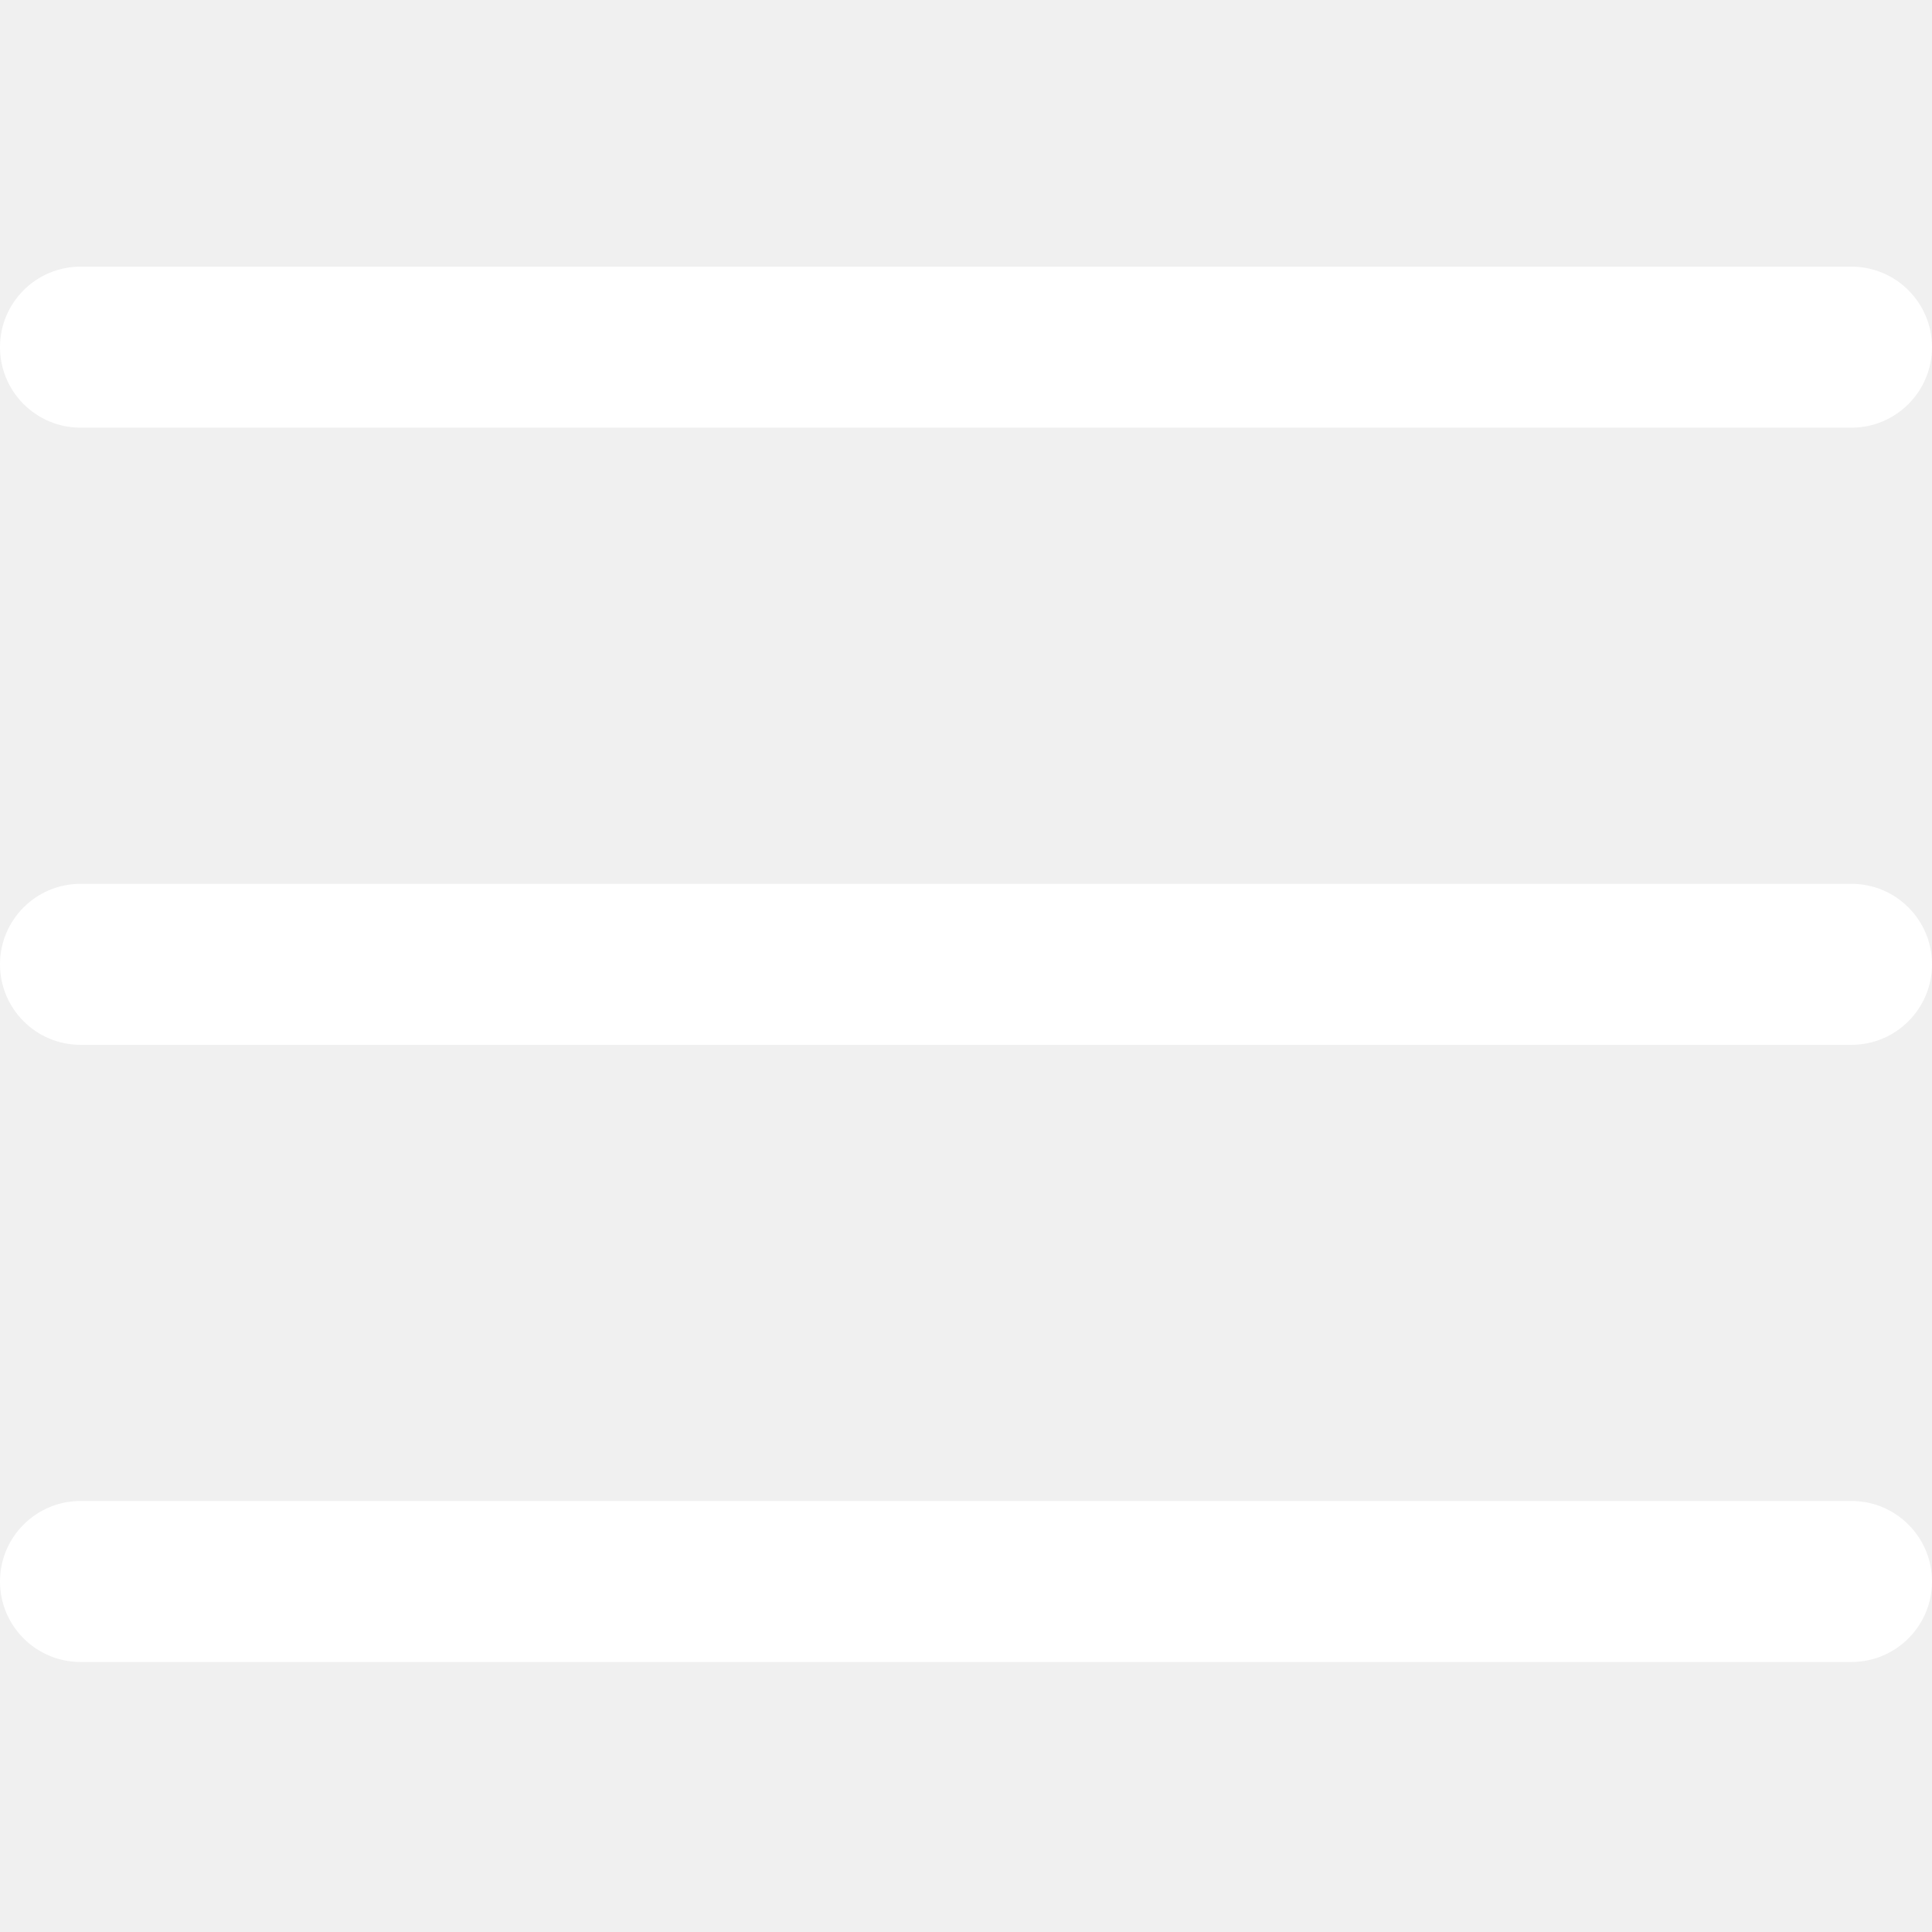
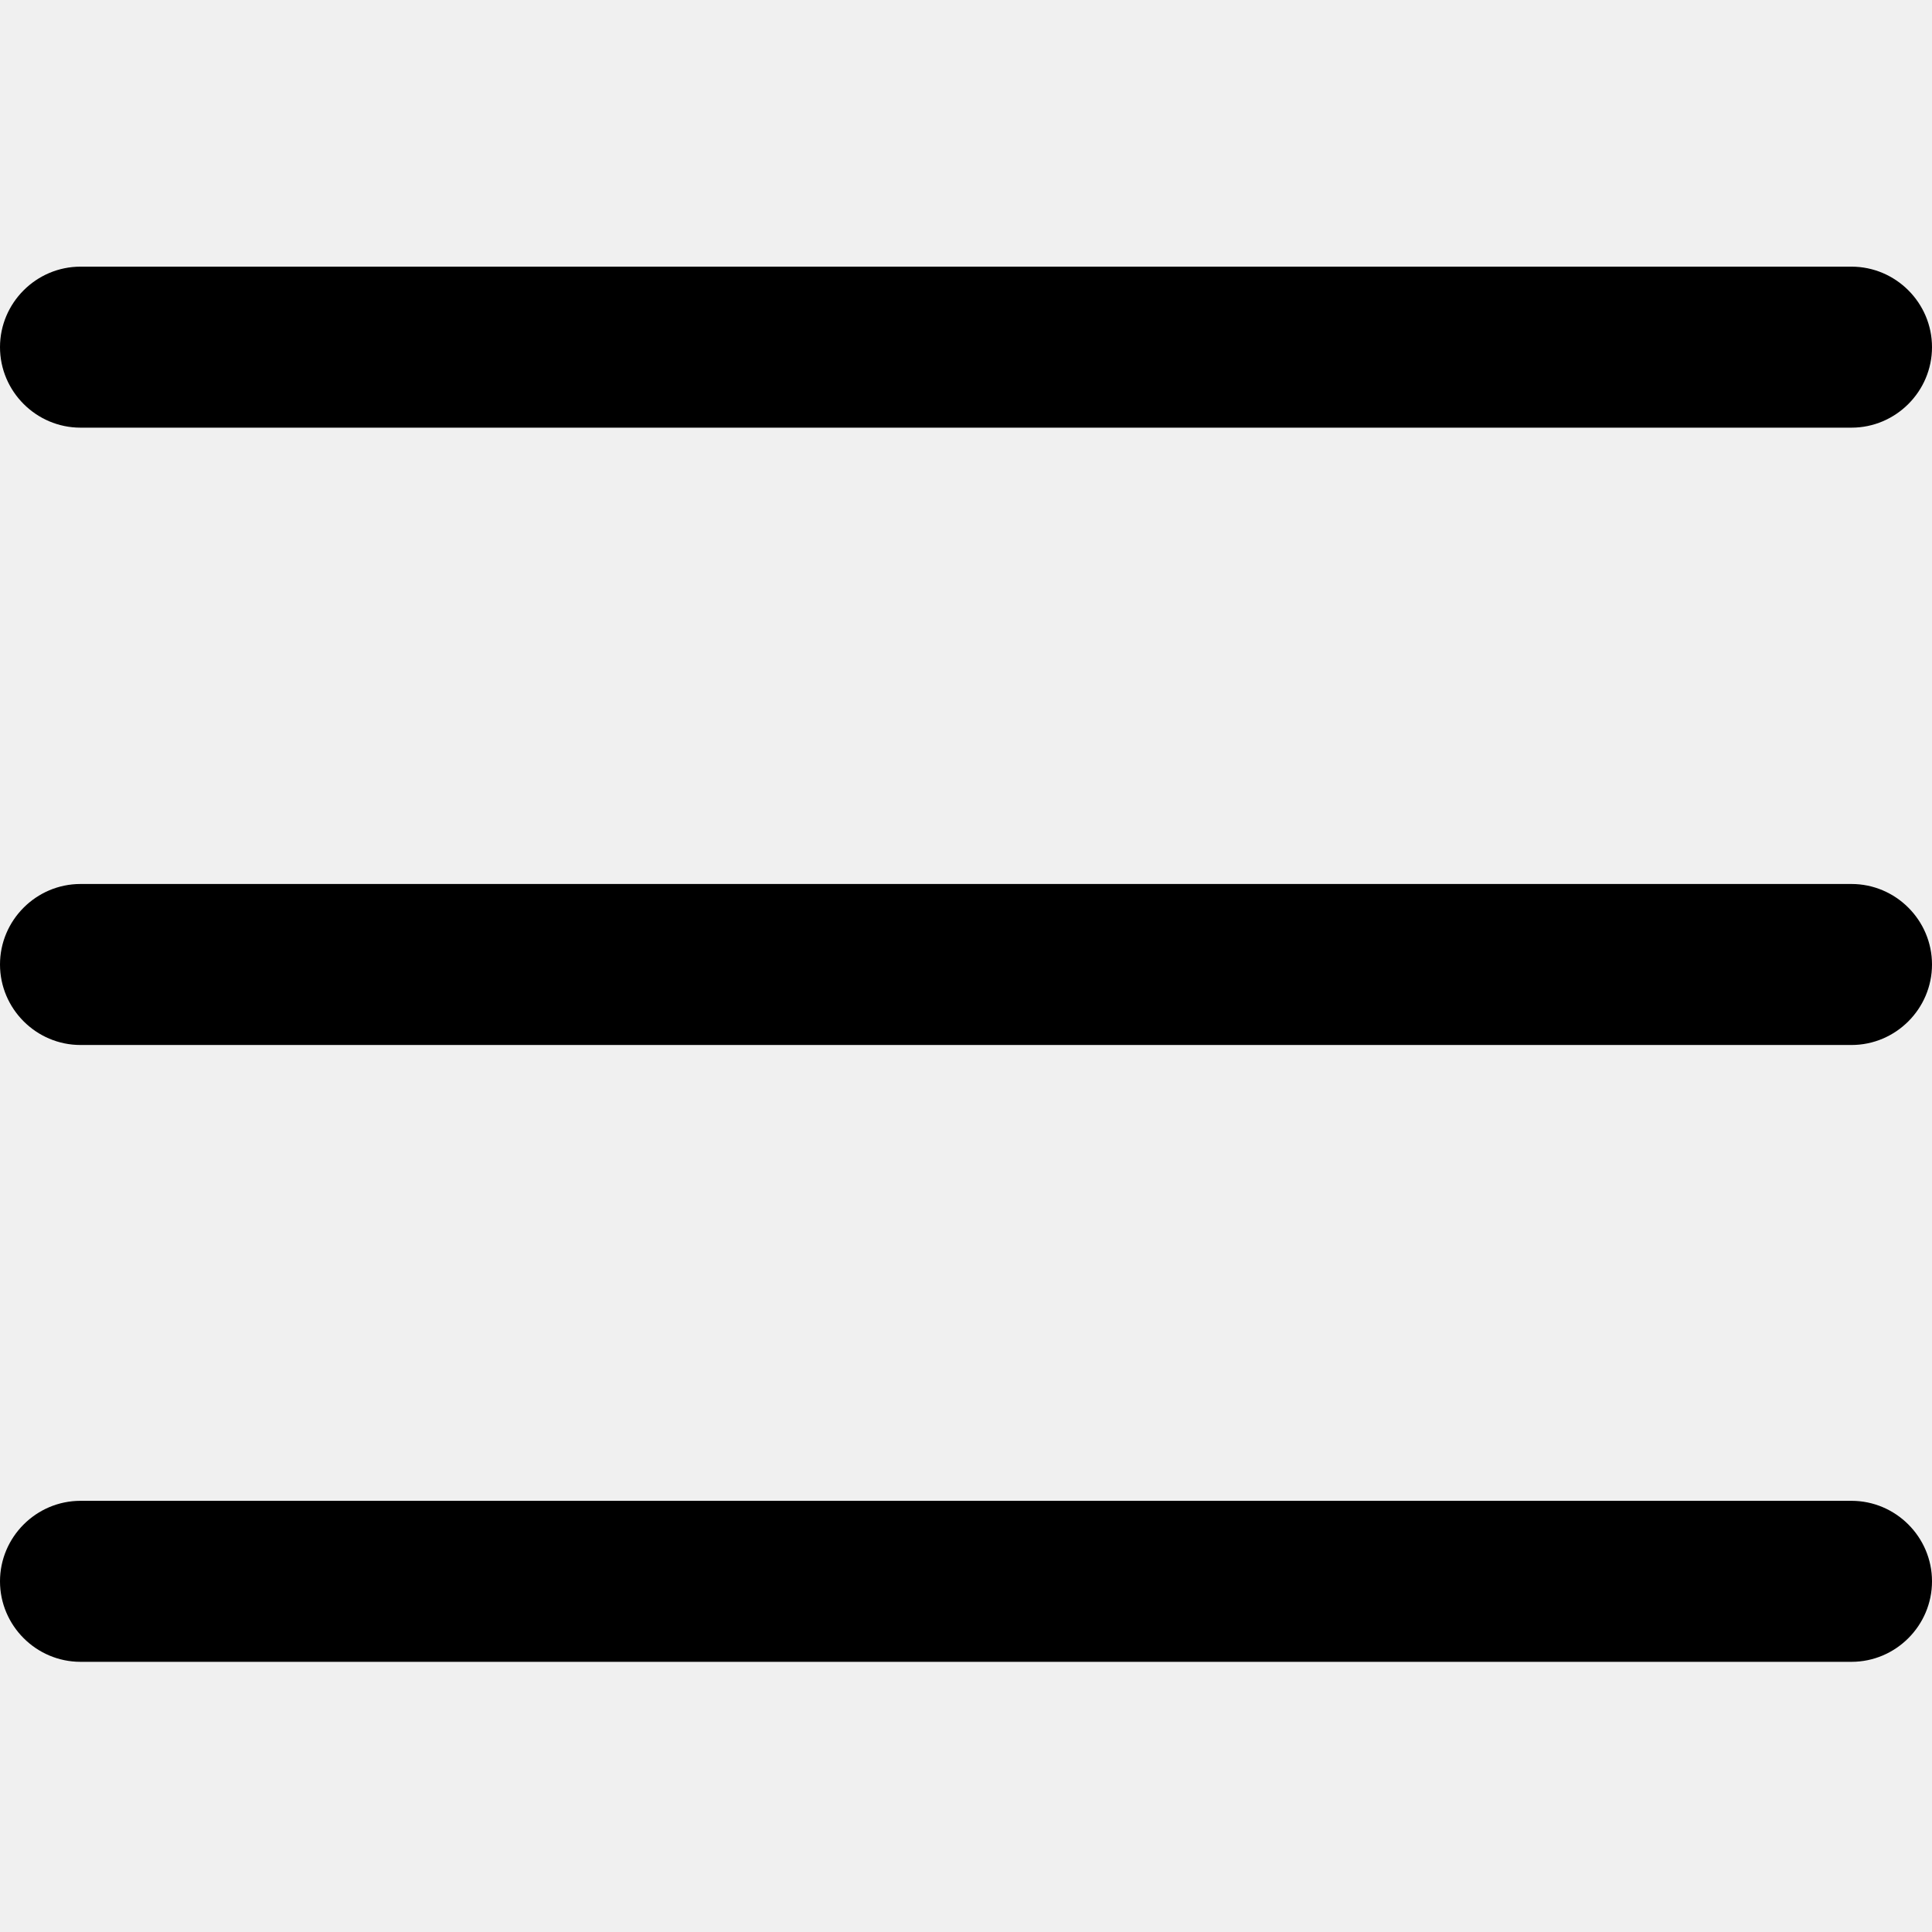
- <svg xmlns="http://www.w3.org/2000/svg" height="384pt" viewBox="0 -53 384 384" width="384pt" version="1.1" id="svg8">
-   <defs id="defs12" />
-   <path d="m368 154.668h-352c-8.832 0-16-7.168-16-16s7.168-16 16-16h352c8.832 0 16 7.168 16 16s-7.168 16-16 16zm0 0" id="path2" style="fill:#ffffff;fill-opacity:1" />
-   <path d="m368 32h-352c-8.832 0-16-7.168-16-16s7.168-16 16-16h352c8.832 0 16 7.168 16 16s-7.168 16-16 16zm0 0" id="path4" style="fill:#ffffff;fill-opacity:1" />
-   <path d="m368 277.332h-352c-8.832 0-16-7.168-16-16s7.168-16 16-16h352c8.832 0 16 7.168 16 16s-7.168 16-16 16zm0 0" id="path6" style="fill:#ffffff;fill-opacity:1" />
+ <svg xmlns="http://www.w3.org/2000/svg" viewBox="0 -53 384 384" width="384">
+   <path d="M368 154.7H16c-8.8 0-16-7.2-16-16s7.2-16 16-16h352c8.8 0 16 7.2 16 16s-7.2 16-16 16zm0 0M368 32H16C7.2 32 0 24.8 0 16S7.2 0 16 0h352c8.8 0 16 7.2 16 16s-7.2 16-16 16zm0 0M368 277.3H16c-8.8 0-16-7.2-16-16s7.2-16 16-16h352c8.8 0 16 7.2 16 16s-7.2 16-16 16zm0 0" />
</svg>
